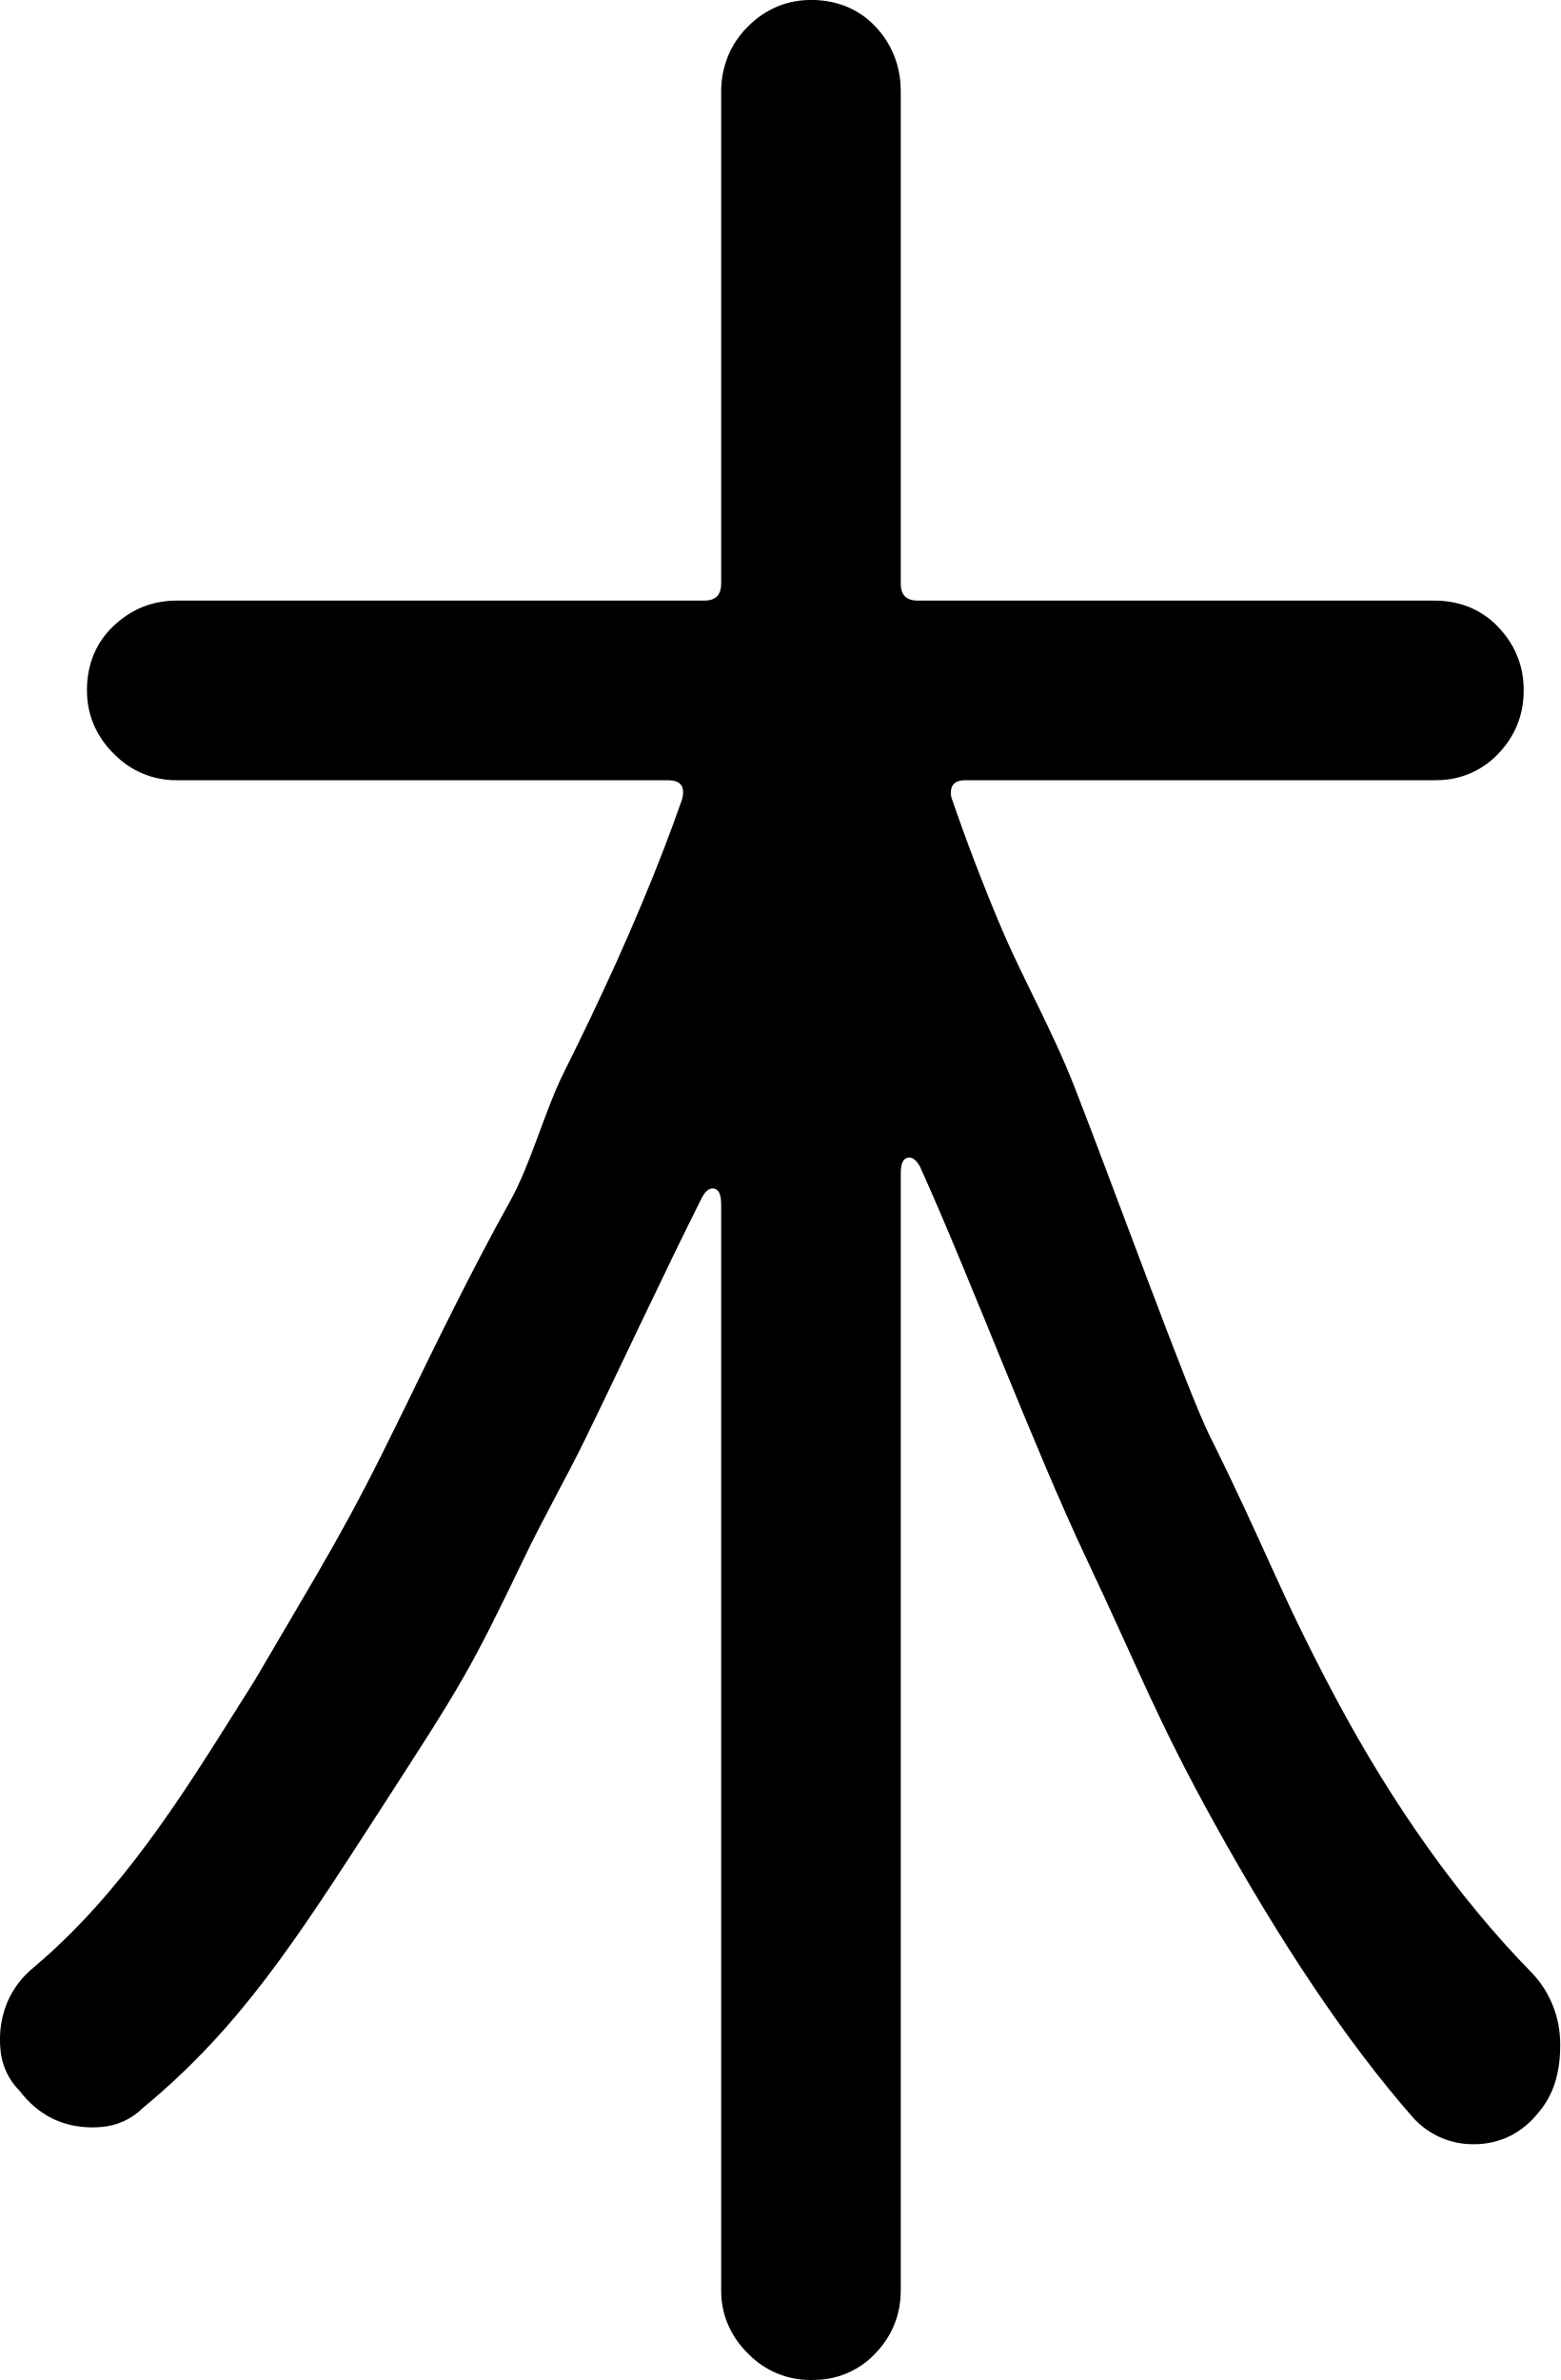
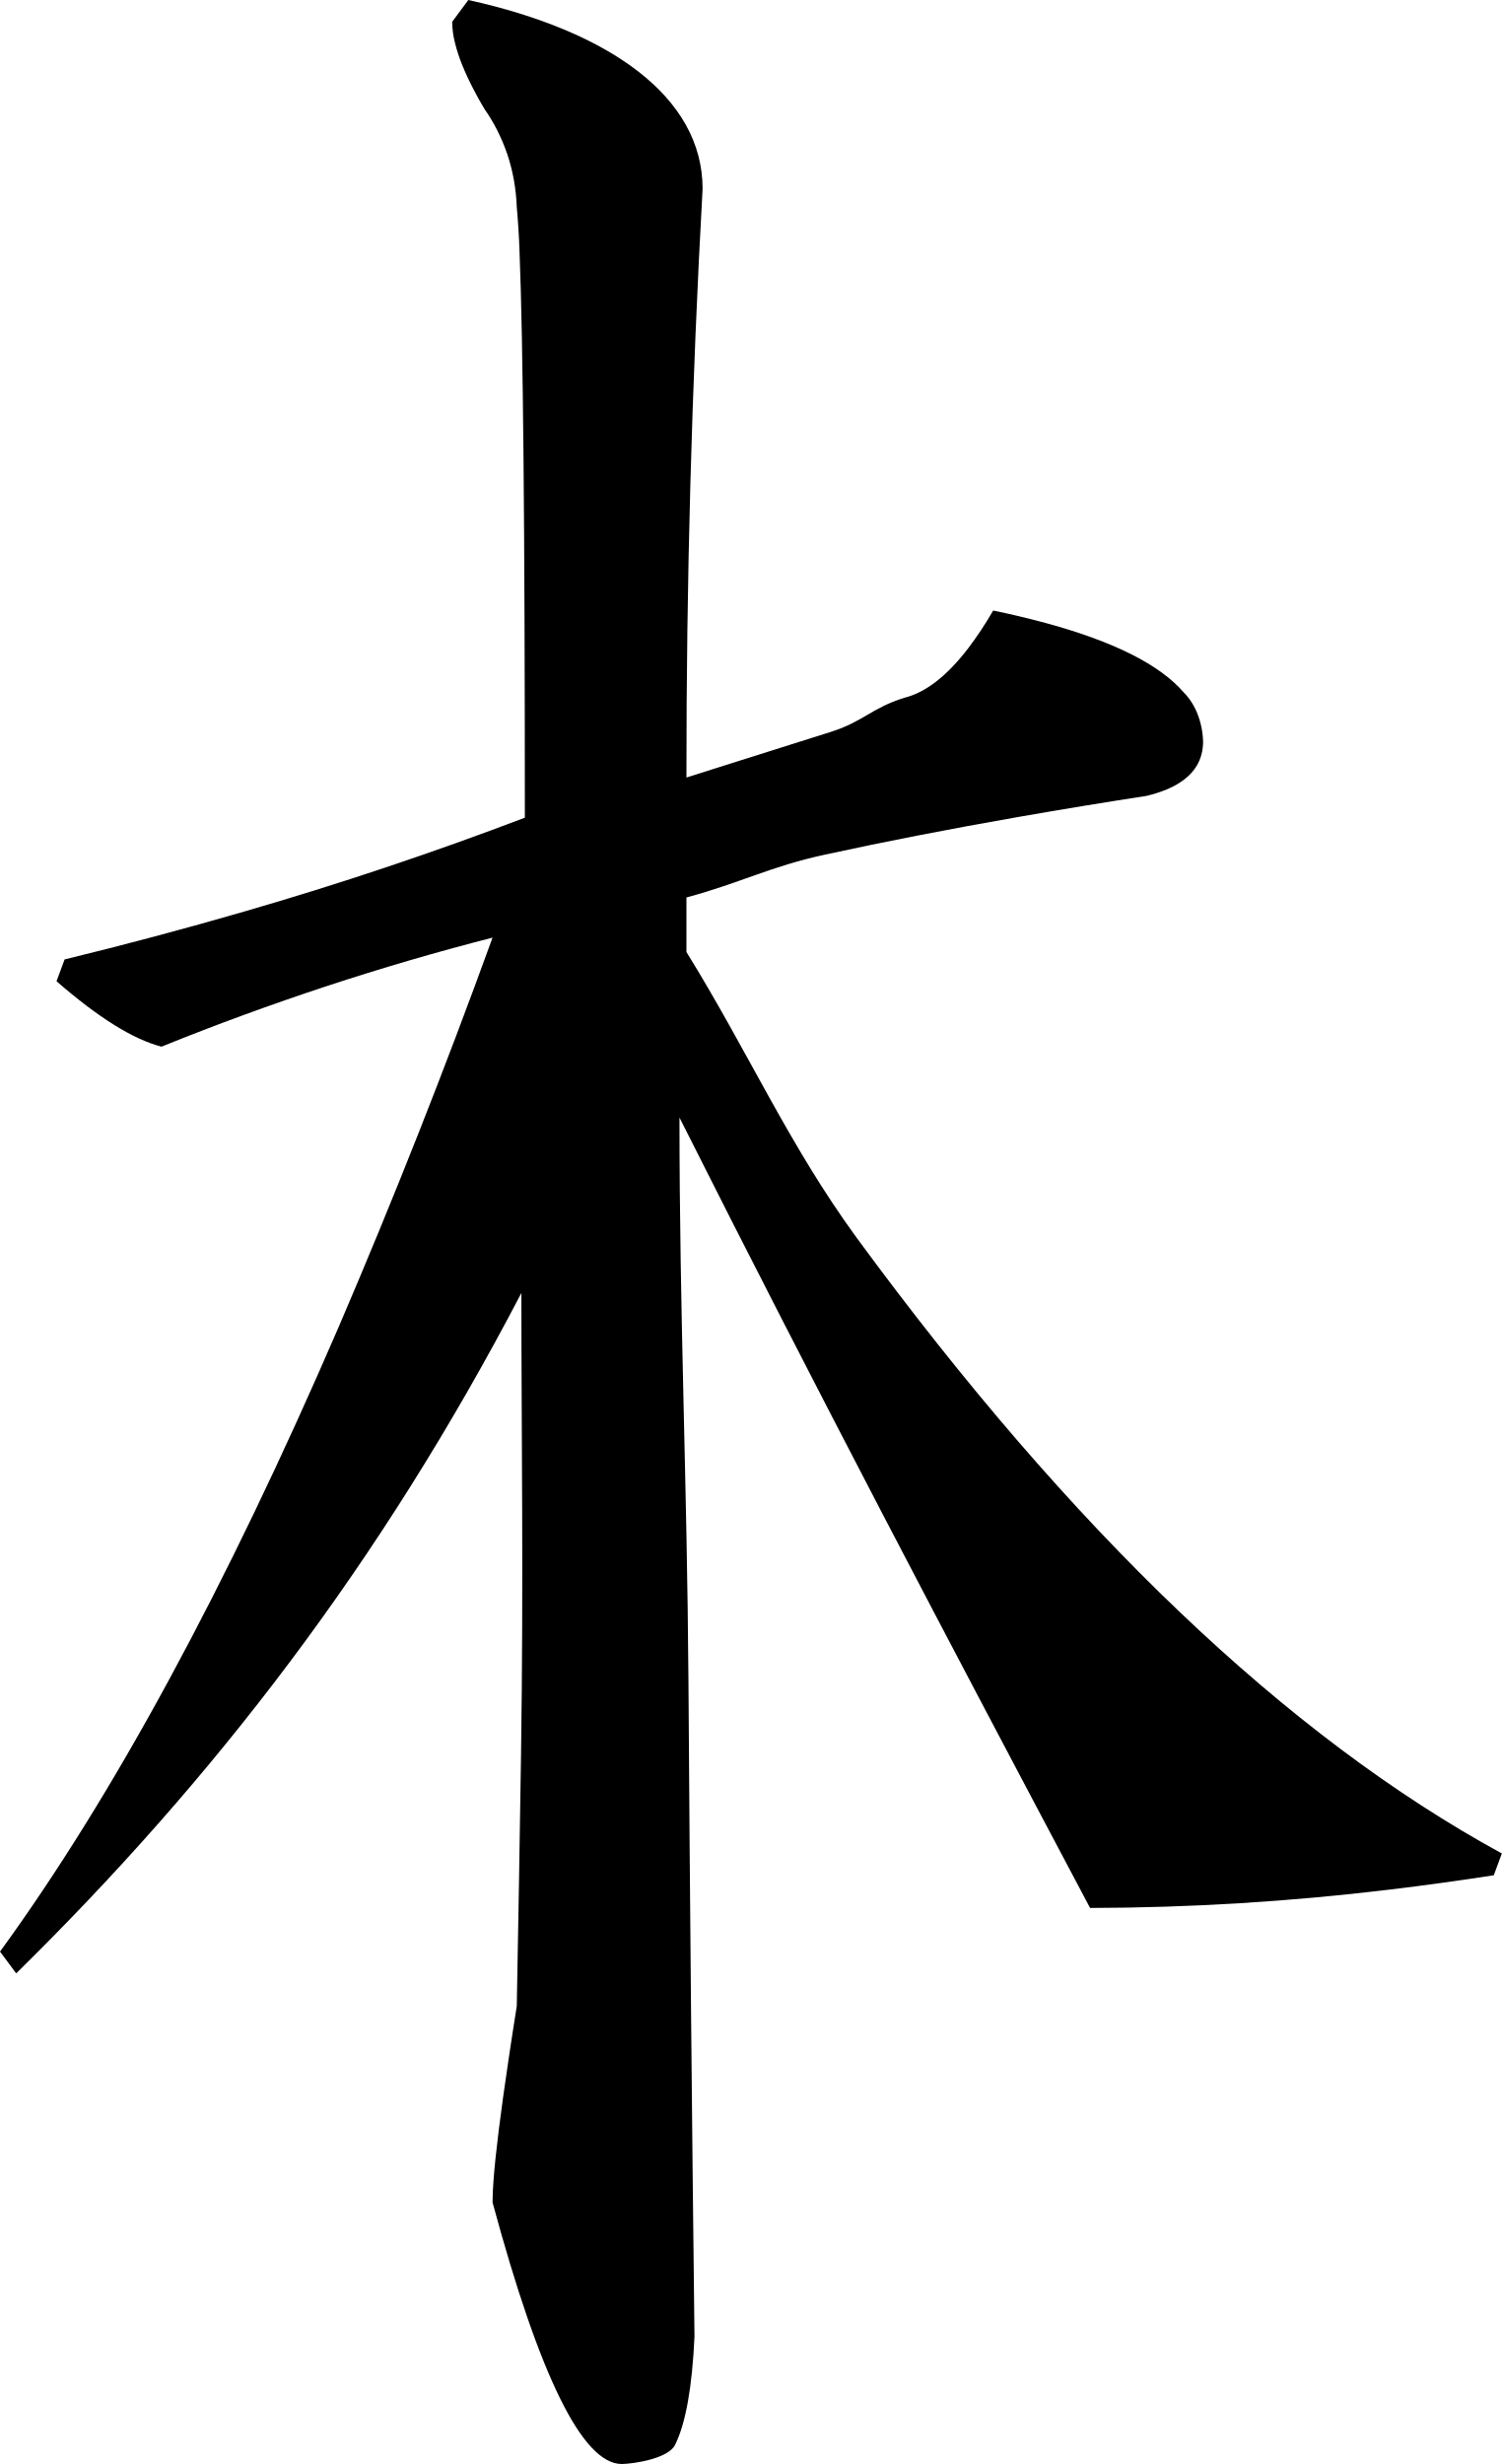
- <svg xmlns="http://www.w3.org/2000/svg" viewBox="33.105 345.853 55.6 84.8" width="55.6" height="84.8">
-   <path d="M 58.805 427.453 L 58.805 388.753 C 58.805 388.692 58.801 388.632 58.795 388.572 C 58.779 388.446 58.747 388.353 58.697 388.291 C 58.661 388.245 58.611 388.214 58.555 388.203 C 58.536 388.199 58.518 388.197 58.5 388.198 C 58.37 388.198 58.25 388.293 58.142 388.484 C 58.129 388.506 58.116 388.529 58.105 388.553 C 56.766 391.218 55.249 394.487 53.94 397.167 C 53.313 398.45 52.449 399.982 51.828 401.275 C 49.82 405.455 49.577 405.821 46.607 410.414 C 43.637 415.007 41.671 418.086 38.205 420.953 C 37.805 421.353 37.275 421.596 36.711 421.639 C 36.609 421.648 36.507 421.653 36.405 421.653 C 35.338 421.653 34.471 421.219 33.805 420.353 C 33.404 419.953 33.161 419.423 33.119 418.859 C 33.109 418.757 33.104 418.655 33.105 418.553 C 33.099 418.087 33.187 417.625 33.364 417.195 C 33.572 416.711 33.895 416.284 34.305 415.953 C 37.403 413.338 39.541 409.932 41.627 406.606 C 41.893 406.182 42.088 405.888 42.307 405.514 C 44.681 401.448 45.424 400.341 47.425 396.228 C 48.625 393.762 49.95 391.041 51.286 388.646 C 52.037 387.295 52.513 385.435 53.205 384.053 C 53.849 382.767 54.468 381.468 55.061 380.158 C 55.705 378.729 56.276 377.368 56.773 376.075 C 56.992 375.504 57.203 374.93 57.405 374.353 C 57.415 374.316 57.424 374.278 57.432 374.241 C 57.508 373.849 57.333 373.653 56.905 373.653 L 39.405 373.653 C 38.57 373.66 37.769 373.328 37.185 372.733 C 37.174 372.723 37.164 372.713 37.155 372.703 C 36.833 372.389 36.581 372.012 36.414 371.596 C 36.272 371.231 36.202 370.843 36.205 370.453 C 36.2 370.059 36.265 369.667 36.397 369.296 C 36.556 368.86 36.815 368.469 37.155 368.153 C 37.788 367.553 38.538 367.253 39.405 367.253 L 58.205 367.253 C 58.285 367.254 58.364 367.244 58.442 367.223 C 58.684 367.154 58.805 366.964 58.805 366.653 L 58.805 349.153 C 58.799 348.705 58.883 348.262 59.05 347.847 C 59.213 347.455 59.452 347.1 59.755 346.803 C 60.068 346.481 60.446 346.229 60.863 346.062 C 61.227 345.921 61.614 345.85 62.005 345.853 C 62.398 345.848 62.79 345.913 63.162 346.045 C 63.597 346.204 63.989 346.463 64.305 346.803 C 64.87 347.396 65.19 348.181 65.202 349.001 C 65.203 349.051 65.204 349.102 65.205 349.153 L 65.205 366.653 C 65.203 366.733 65.214 366.813 65.235 366.891 C 65.304 367.132 65.494 367.253 65.805 367.253 L 84.205 367.253 C 84.598 367.248 84.99 367.313 85.362 367.445 C 85.797 367.604 86.189 367.863 86.505 368.203 C 87.105 368.836 87.405 369.586 87.405 370.453 C 87.405 371.319 87.105 372.069 86.505 372.703 C 85.947 373.297 85.171 373.639 84.357 373.65 C 84.306 373.652 84.255 373.653 84.205 373.653 L 67.505 373.653 C 67.439 373.652 67.374 373.659 67.311 373.673 C 67.075 373.727 66.969 373.893 66.994 374.171 C 66.996 374.198 67 374.225 67.005 374.253 C 67.539 375.811 68.127 377.35 68.769 378.868 C 69.535 380.69 70.592 382.523 71.405 384.603 C 72.735 388.005 75.445 395.465 76.195 396.972 C 78.254 401.108 78.675 402.549 80.722 406.386 C 82.769 410.223 85.138 413.519 87.605 416.053 C 88.316 416.75 88.713 417.706 88.705 418.703 C 88.705 418.719 88.705 418.736 88.705 418.753 C 88.707 419.089 88.673 419.425 88.602 419.754 C 88.479 420.302 88.247 420.769 87.905 421.153 C 87.645 421.479 87.32 421.748 86.951 421.943 C 86.533 422.153 86.072 422.259 85.605 422.253 C 84.839 422.256 84.103 421.952 83.563 421.41 C 83.543 421.391 83.524 421.372 83.505 421.353 C 81.038 418.553 78.658 414.914 76.422 410.886 C 74.34 407.134 73.73 405.427 71.827 401.401 C 69.934 397.395 67.71 391.453 65.905 387.453 C 65.883 387.404 65.854 387.359 65.825 387.315 C 65.728 387.17 65.623 387.098 65.51 387.098 C 65.491 387.097 65.473 387.099 65.455 387.103 C 65.308 387.132 65.226 387.277 65.209 387.538 C 65.206 387.576 65.205 387.614 65.205 387.653 L 65.205 427.453 C 65.205 428.319 64.905 429.069 64.305 429.703 C 63.747 430.297 62.971 430.639 62.157 430.65 C 62.106 430.652 62.055 430.653 62.005 430.653 C 61.17 430.66 60.369 430.328 59.785 429.733 C 59.774 429.723 59.764 429.713 59.755 429.703 C 59.433 429.389 59.181 429.012 59.014 428.596 C 58.872 428.231 58.802 427.843 58.805 427.453 Z" id="path-11" transform="matrix(1, 0, 0, 1, 0, -2.842170943040401e-14)" />
+ <svg xmlns="http://www.w3.org/2000/svg" viewBox="35.717 337.129 51.12 83.867" width="51.12px" height="83.867px">
+   <path d="M 51.658 337.129 C 56.422 338.18 59.632 340.401 59.632 343.555 C 59.262 350.223 59.078 356.907 59.082 363.594 C 59.513 363.457 59.943 363.32 60.374 363.184 C 61.645 362.781 62.85 362.4 63.991 362.042 C 65.103 361.692 65.386 361.225 66.499 360.879 C 67.224 360.701 67.948 360.139 68.672 359.195 C 68.977 358.793 69.261 358.364 69.523 357.91 C 70.134 358.035 70.743 358.18 71.349 358.345 C 73.647 358.974 75.2 359.758 76.009 360.697 C 76.403 361.089 76.646 361.702 76.668 362.363 C 76.67 362.665 76.594 362.958 76.452 363.192 C 76.252 363.527 75.912 363.795 75.435 363.997 C 75.208 364.09 74.978 364.163 74.745 364.218 C 73.29 364.442 71.837 364.681 70.386 364.935 C 68.049 365.343 65.851 365.771 63.794 366.219 C 61.941 366.618 60.922 367.182 59.082 367.676 L 59.082 369.532 C 61.19 372.938 62.573 376.108 64.883 379.268 C 72.201 389.242 79.52 396.224 86.837 400.215 L 86.563 400.957 C 85.384 401.14 84.205 401.303 83.024 401.444 C 79.631 401.854 76.226 402.063 72.821 402.07 C 67.879 392.75 63.614 384.649 58.845 375.168 C 58.846 381.971 59.106 387.592 59.151 394.395 C 59.199 401.817 59.268 409.239 59.356 416.661 C 59.277 418.38 59.059 419.601 58.704 420.325 C 58.499 420.808 57.292 420.991 56.88 420.996 C 55.551 420.996 54.085 418.027 52.482 412.09 C 52.485 411.842 52.495 411.594 52.515 411.348 C 52.582 410.438 52.753 409.065 53.027 407.228 C 53.117 406.621 53.211 406.015 53.307 405.41 C 53.361 402.554 53.409 399.699 53.452 396.843 C 53.539 390.826 53.464 385.985 53.464 381.138 C 48.654 390.353 43 397.679 36.268 404.297 L 35.717 403.554 C 35.725 403.543 35.732 403.533 35.741 403.523 C 39.574 398.253 43.408 391.179 47.243 382.299 C 49.104 377.964 50.851 373.543 52.482 369.043 C 48.681 370.017 44.92 371.256 41.214 372.754 C 40.251 372.506 39.061 371.764 37.641 370.527 L 37.916 369.785 C 39.967 369.286 42.011 368.741 44.048 368.15 C 47.25 367.223 50.429 366.16 53.582 364.961 C 53.582 355.111 53.522 348.692 53.401 345.702 C 53.384 345.193 53.353 344.684 53.307 344.179 C 53.284 343.549 53.173 342.93 52.978 342.358 C 52.783 341.799 52.523 341.286 52.208 340.84 C 52.074 340.617 51.947 340.388 51.826 340.154 C 51.523 339.57 51.317 339.051 51.206 338.597 C 51.144 338.363 51.111 338.118 51.108 337.871 L 51.658 337.129 Z" id="path-36" vector-effect="non-scaling-stroke" style="" transform="matrix(1, 0, 0, 1, -2.842170943040401e-14, 0)" />
</svg>
